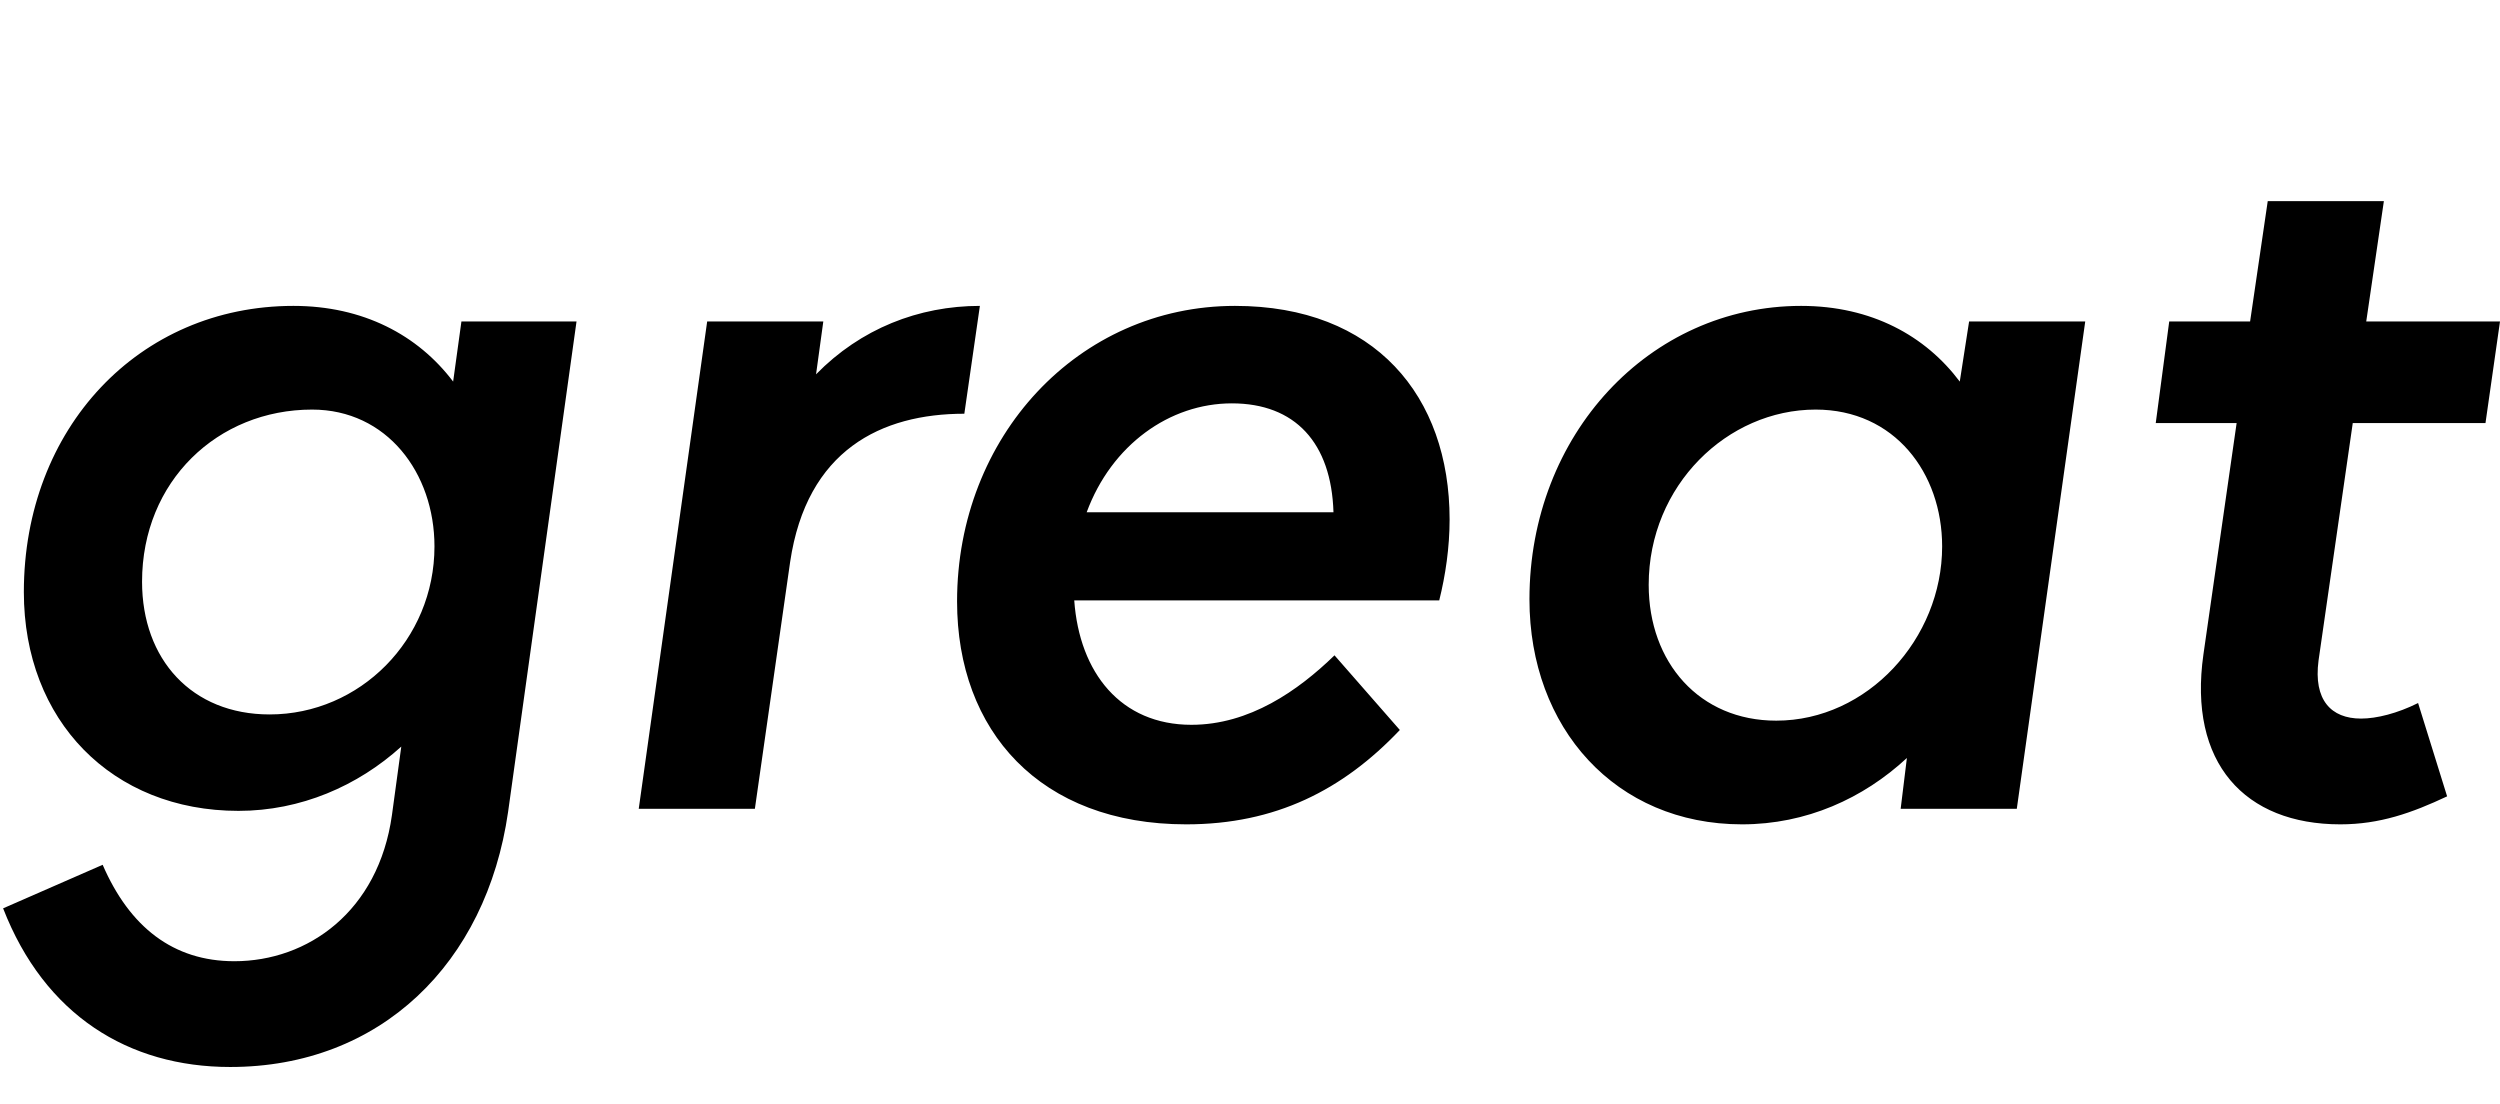
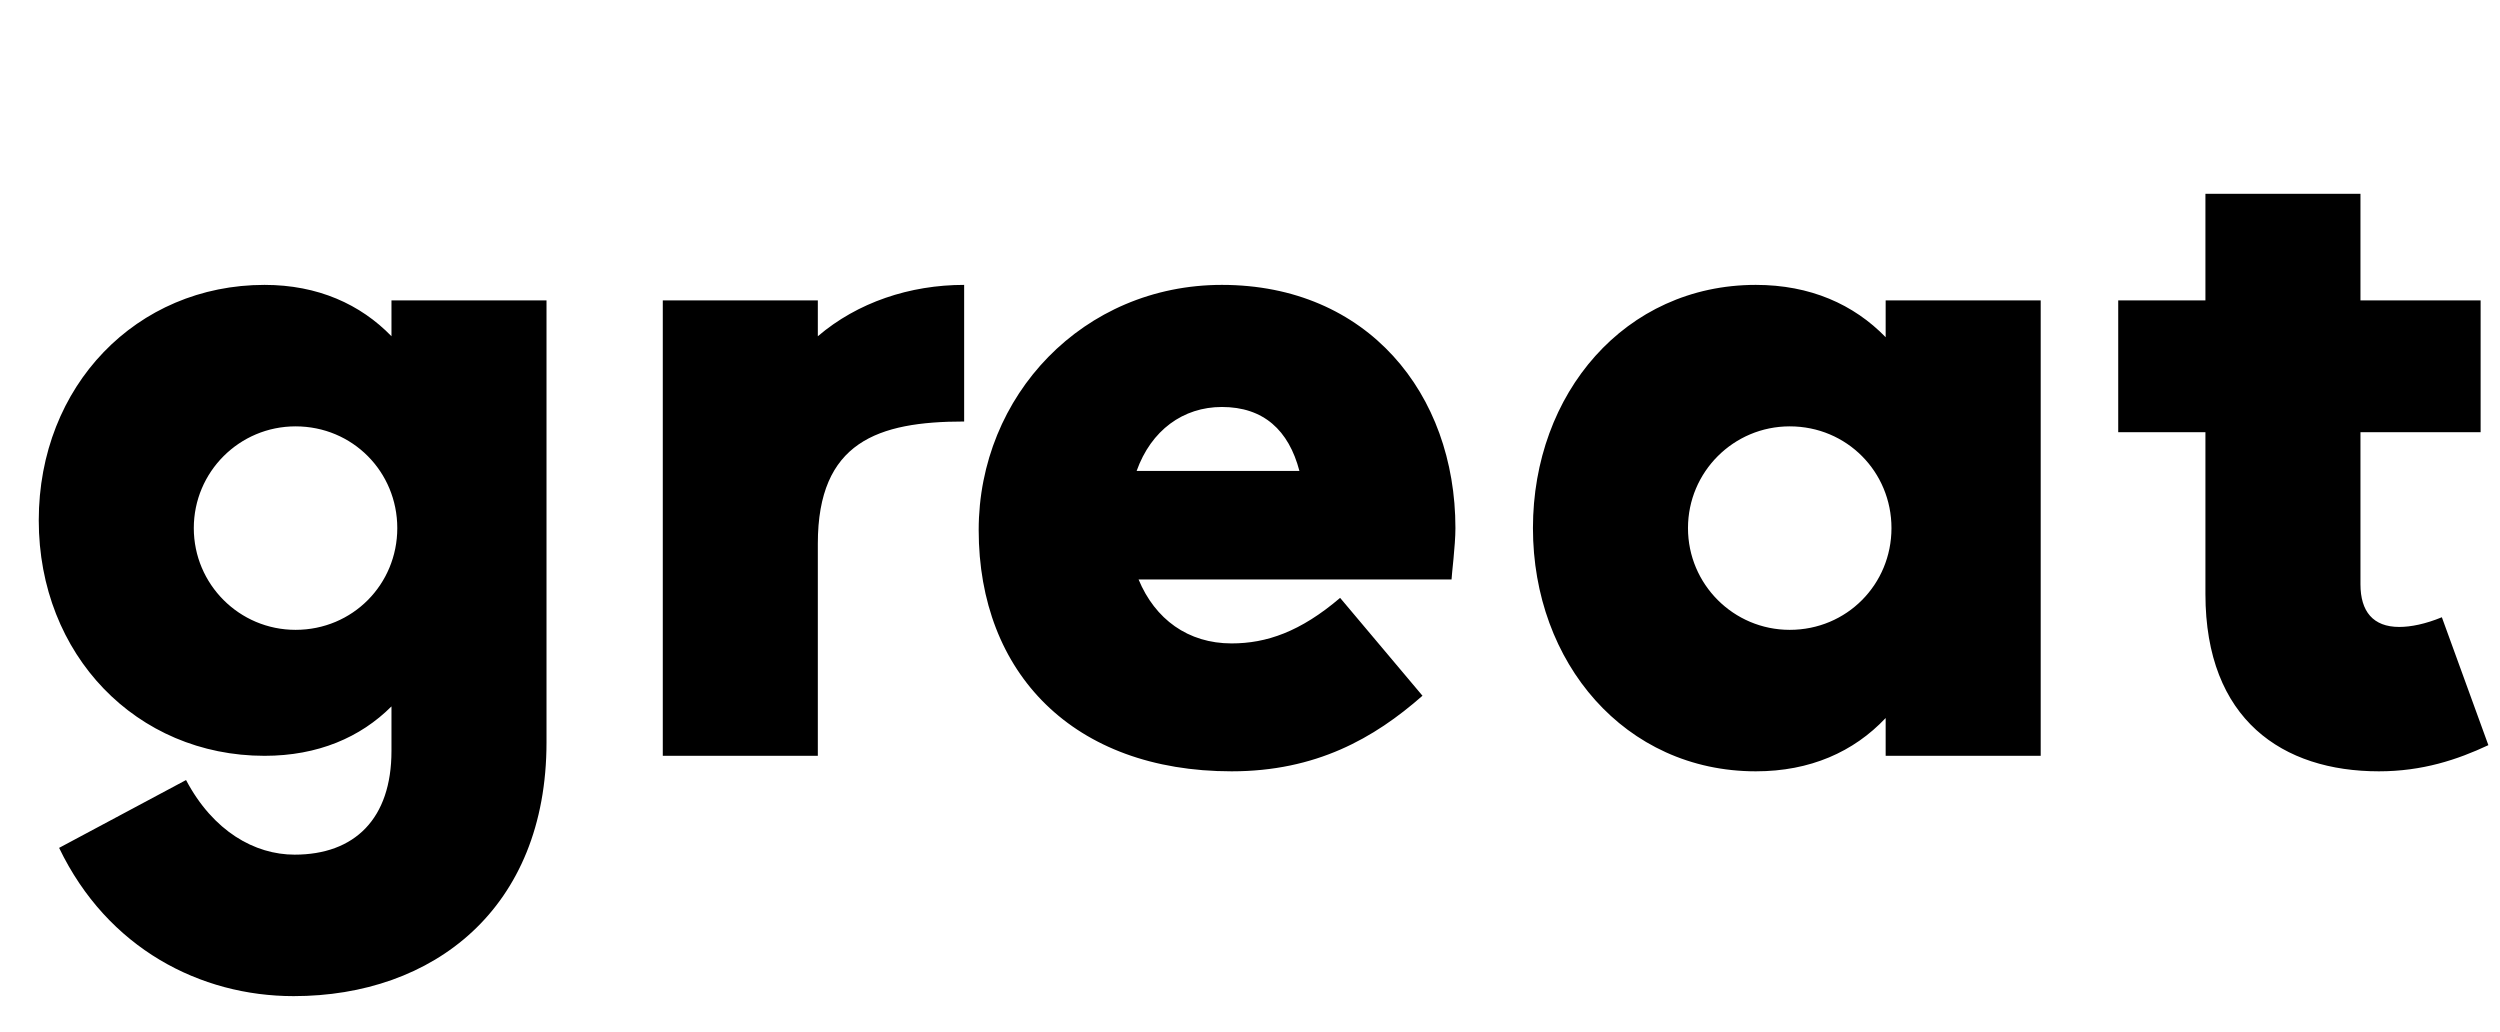
- <svg xmlns="http://www.w3.org/2000/svg" width="2411" height="1064.002">
-   <path d="M556 310.002H445l-8 58c-34-45-87-73-154-73-149 0-260 118-260 276 0 124 85 211 207 211 60 0 115-24 157-62l-9 66c-13 93-81 141-152 141-59 0-101-33-127-93l-96 42c40 103 121 153 219 153 145 0 247-100 268-246zm-419 251c0-97 73-166 164-166 72 0 118 61 118 132 0 90-72 162-159 162-75 0-123-53-123-128zm591 219l34-238c16-108 88-143 168-143l15-104c-59 0-115 22-158 66l7-51H682l-66 470zm195-200c0 125 80 215 221 215 86 0 151-33 206-91l-63-72c-35 34-82 67-138 67-68 0-108-50-113-120h352c6-24 10-51 10-78 0-119-72-206-207-206-151 0-268 126-268 285zm125-86c24-65 80-105 140-105 61 0 96 38 98 105zm897 286l66-470h-112l-9 58c-33-44-85-73-153-73-146 0-262 124-262 283 0 124 83 217 205 217 62 0 117-25 159-64l-6 49zm-355-216c0-96 76-169 161-169 76 0 122 61 122 132 0 89-72 168-160 168-74 0-123-56-123-131zm567-156l-32 223c-15 105 40 164 132 164 38 0 69-11 103-27l-28-90c-20 10-40 15-55 15-29 0-46-18-41-56l33-229h128l14-98h-129l17-116h-112l-17 116h-78l-13 98zm0 0" />
+ <svg xmlns="http://www.w3.org/2000/svg" width="2580" height="1064.002">
+   <path d="M273 780.002c55 0 99-19 131-51v46c0 70-38 107-100 107-41 0-84-24-112-77l-131 70c50 104 146 153 242 153 144 0 261-90 261-262v-456H404v37c-32-33-76-53-131-53-132 0-233 104-233 243s101 243 233 243zm32-340c59 0 105 47 105 105s-46 105-105 105c-58 0-105-47-105-105s47-105 105-105zm379 340h160v-219c0-105 62-126 151-126v-141c-56 0-110 18-151 53v-37H684zm587 16c87 0 147-34 197-78l-85-101c-41 35-76 47-112 47-45 0-79-25-96-66h323c0-4 4-35 4-53 0-139-91-251-241-251-143 0-251 114-251 253 0 148 98 249 261 249zm-98-310c15-42 48-66 88-66 43 0 69 24 80 66zm639 310c56 0 101-20 134-55v39h160v-470h-160v38c-33-34-78-54-134-54-135 0-230 112-230 251s95 251 230 251zm-70-251c0-58 47-105 105-105 59 0 105 47 105 105s-46 105-105 105c-58 0-105-47-105-105zm534-99v167c0 130 80 183 179 183 45 0 81-12 113-27l-48-132c-17 7-32 10-44 10-27 0-40-16-40-44v-157h124v-136h-124v-110h-160v110h-90v136zm0 0" />
</svg>
